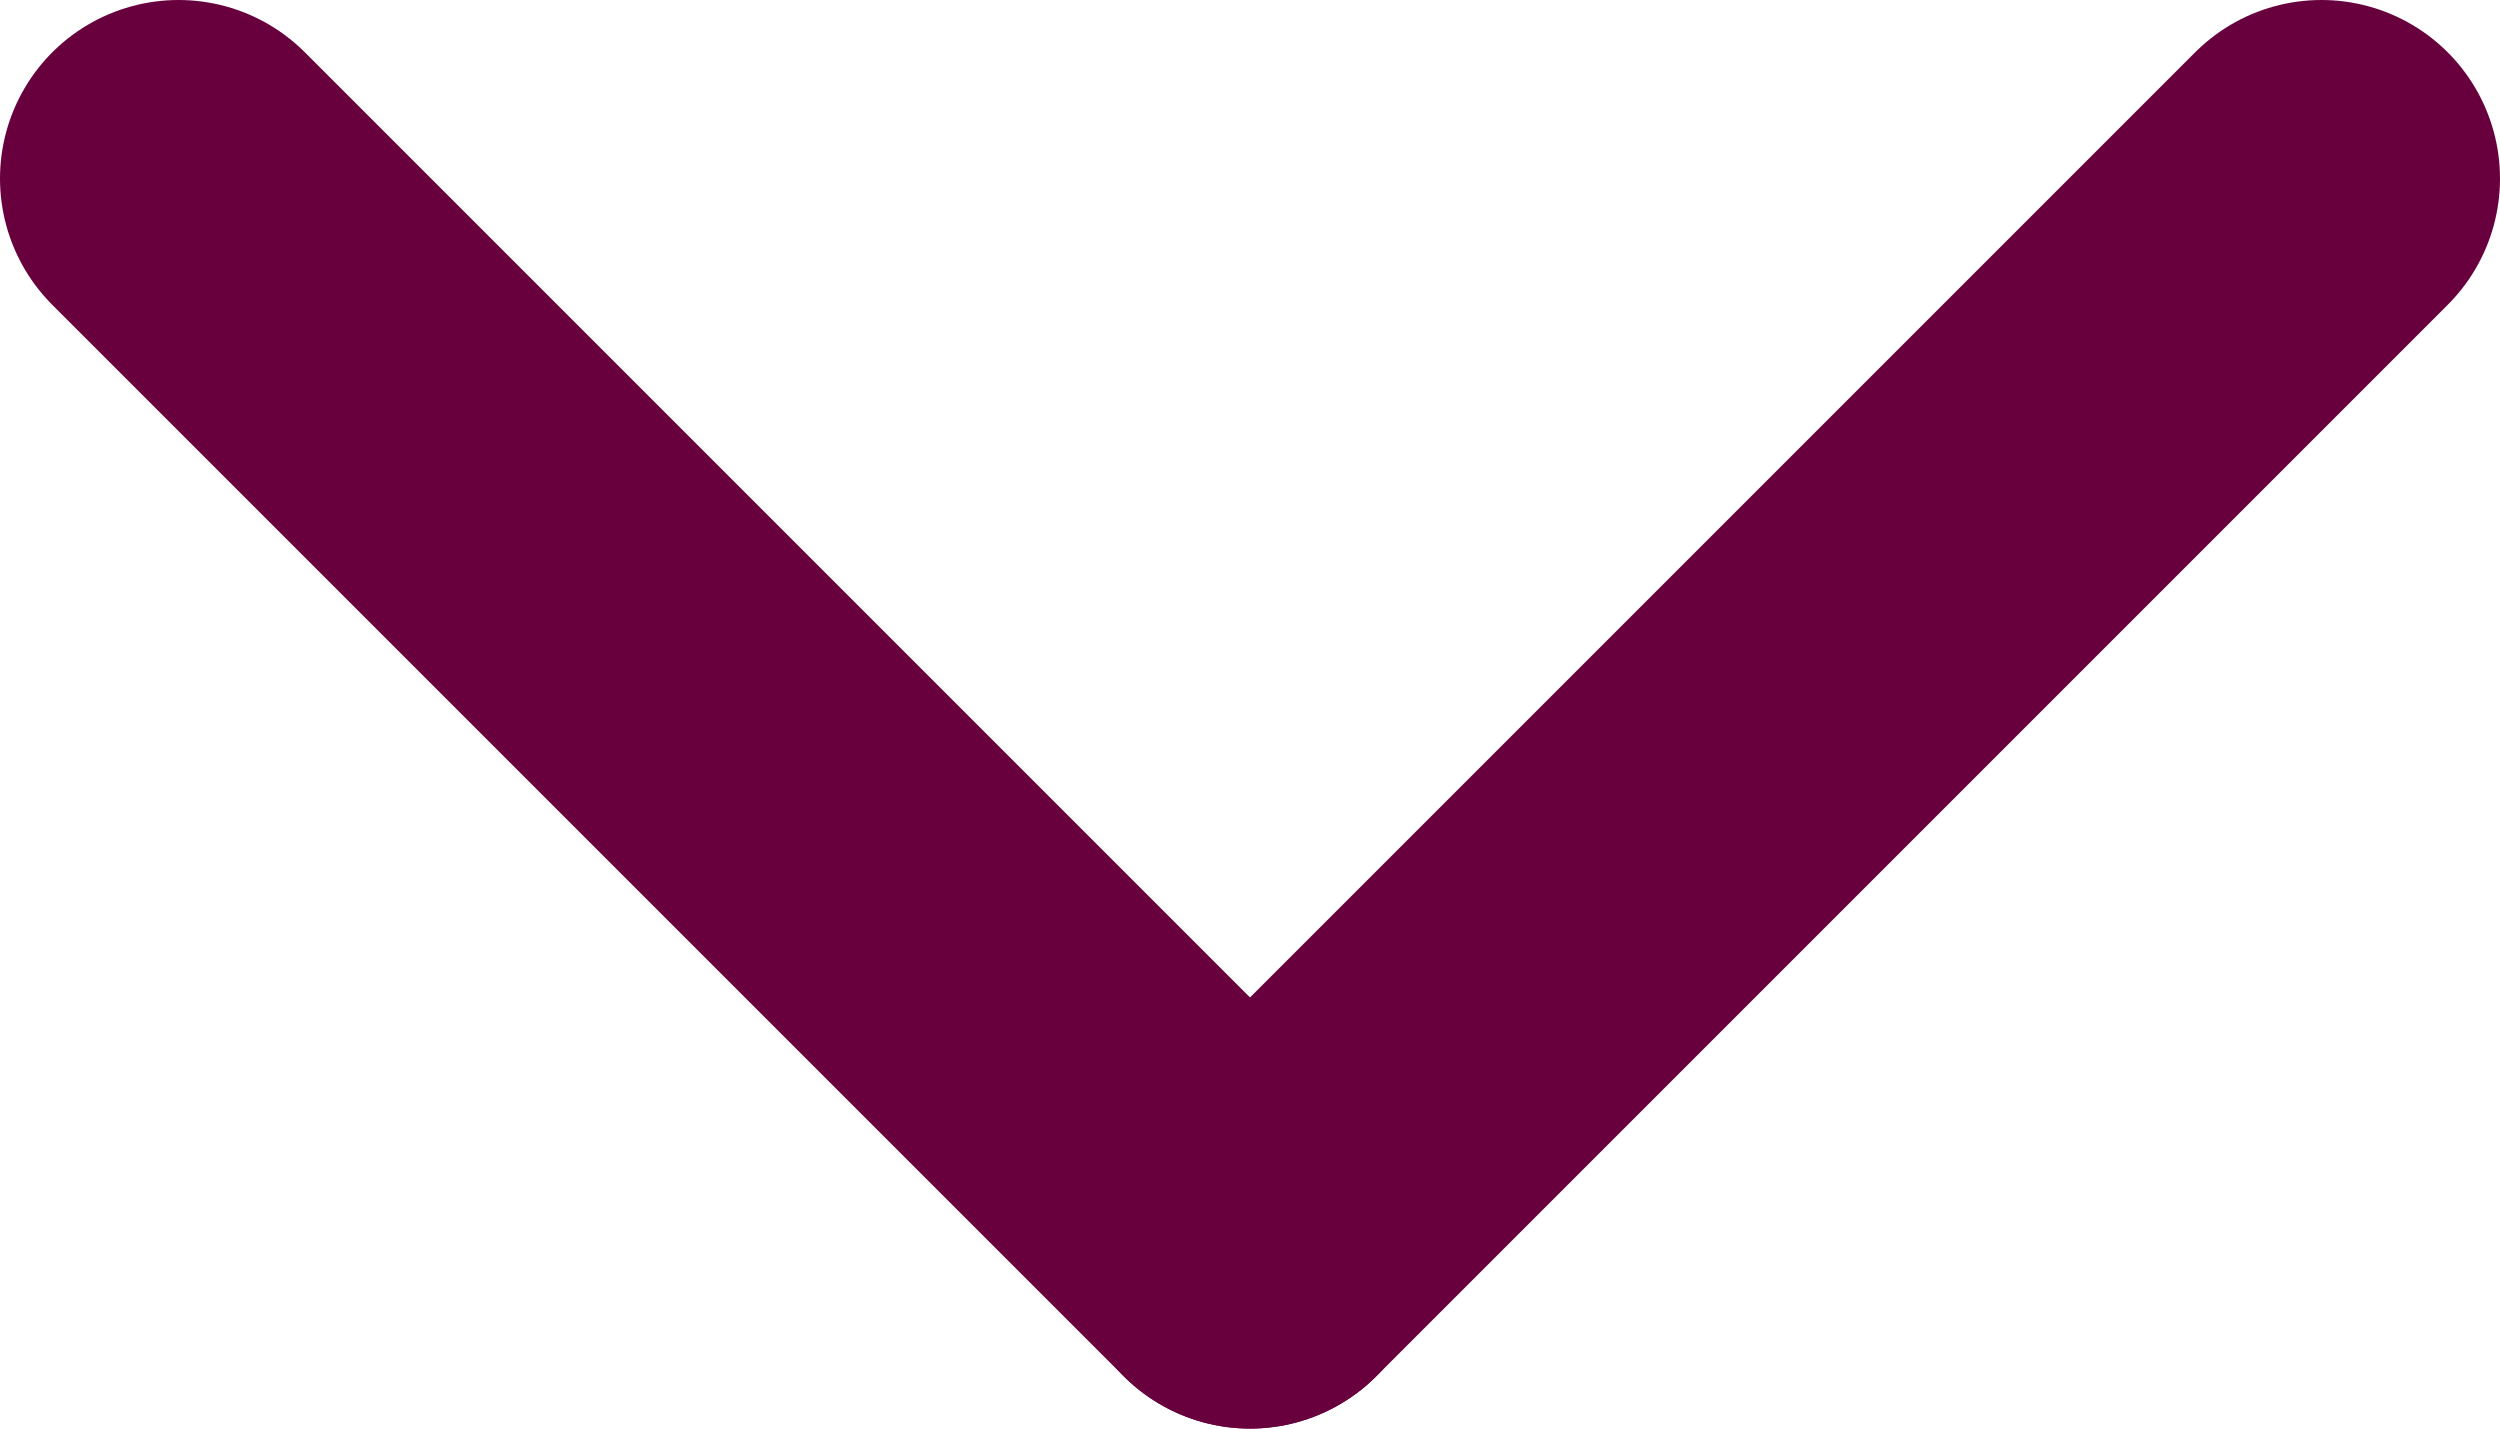
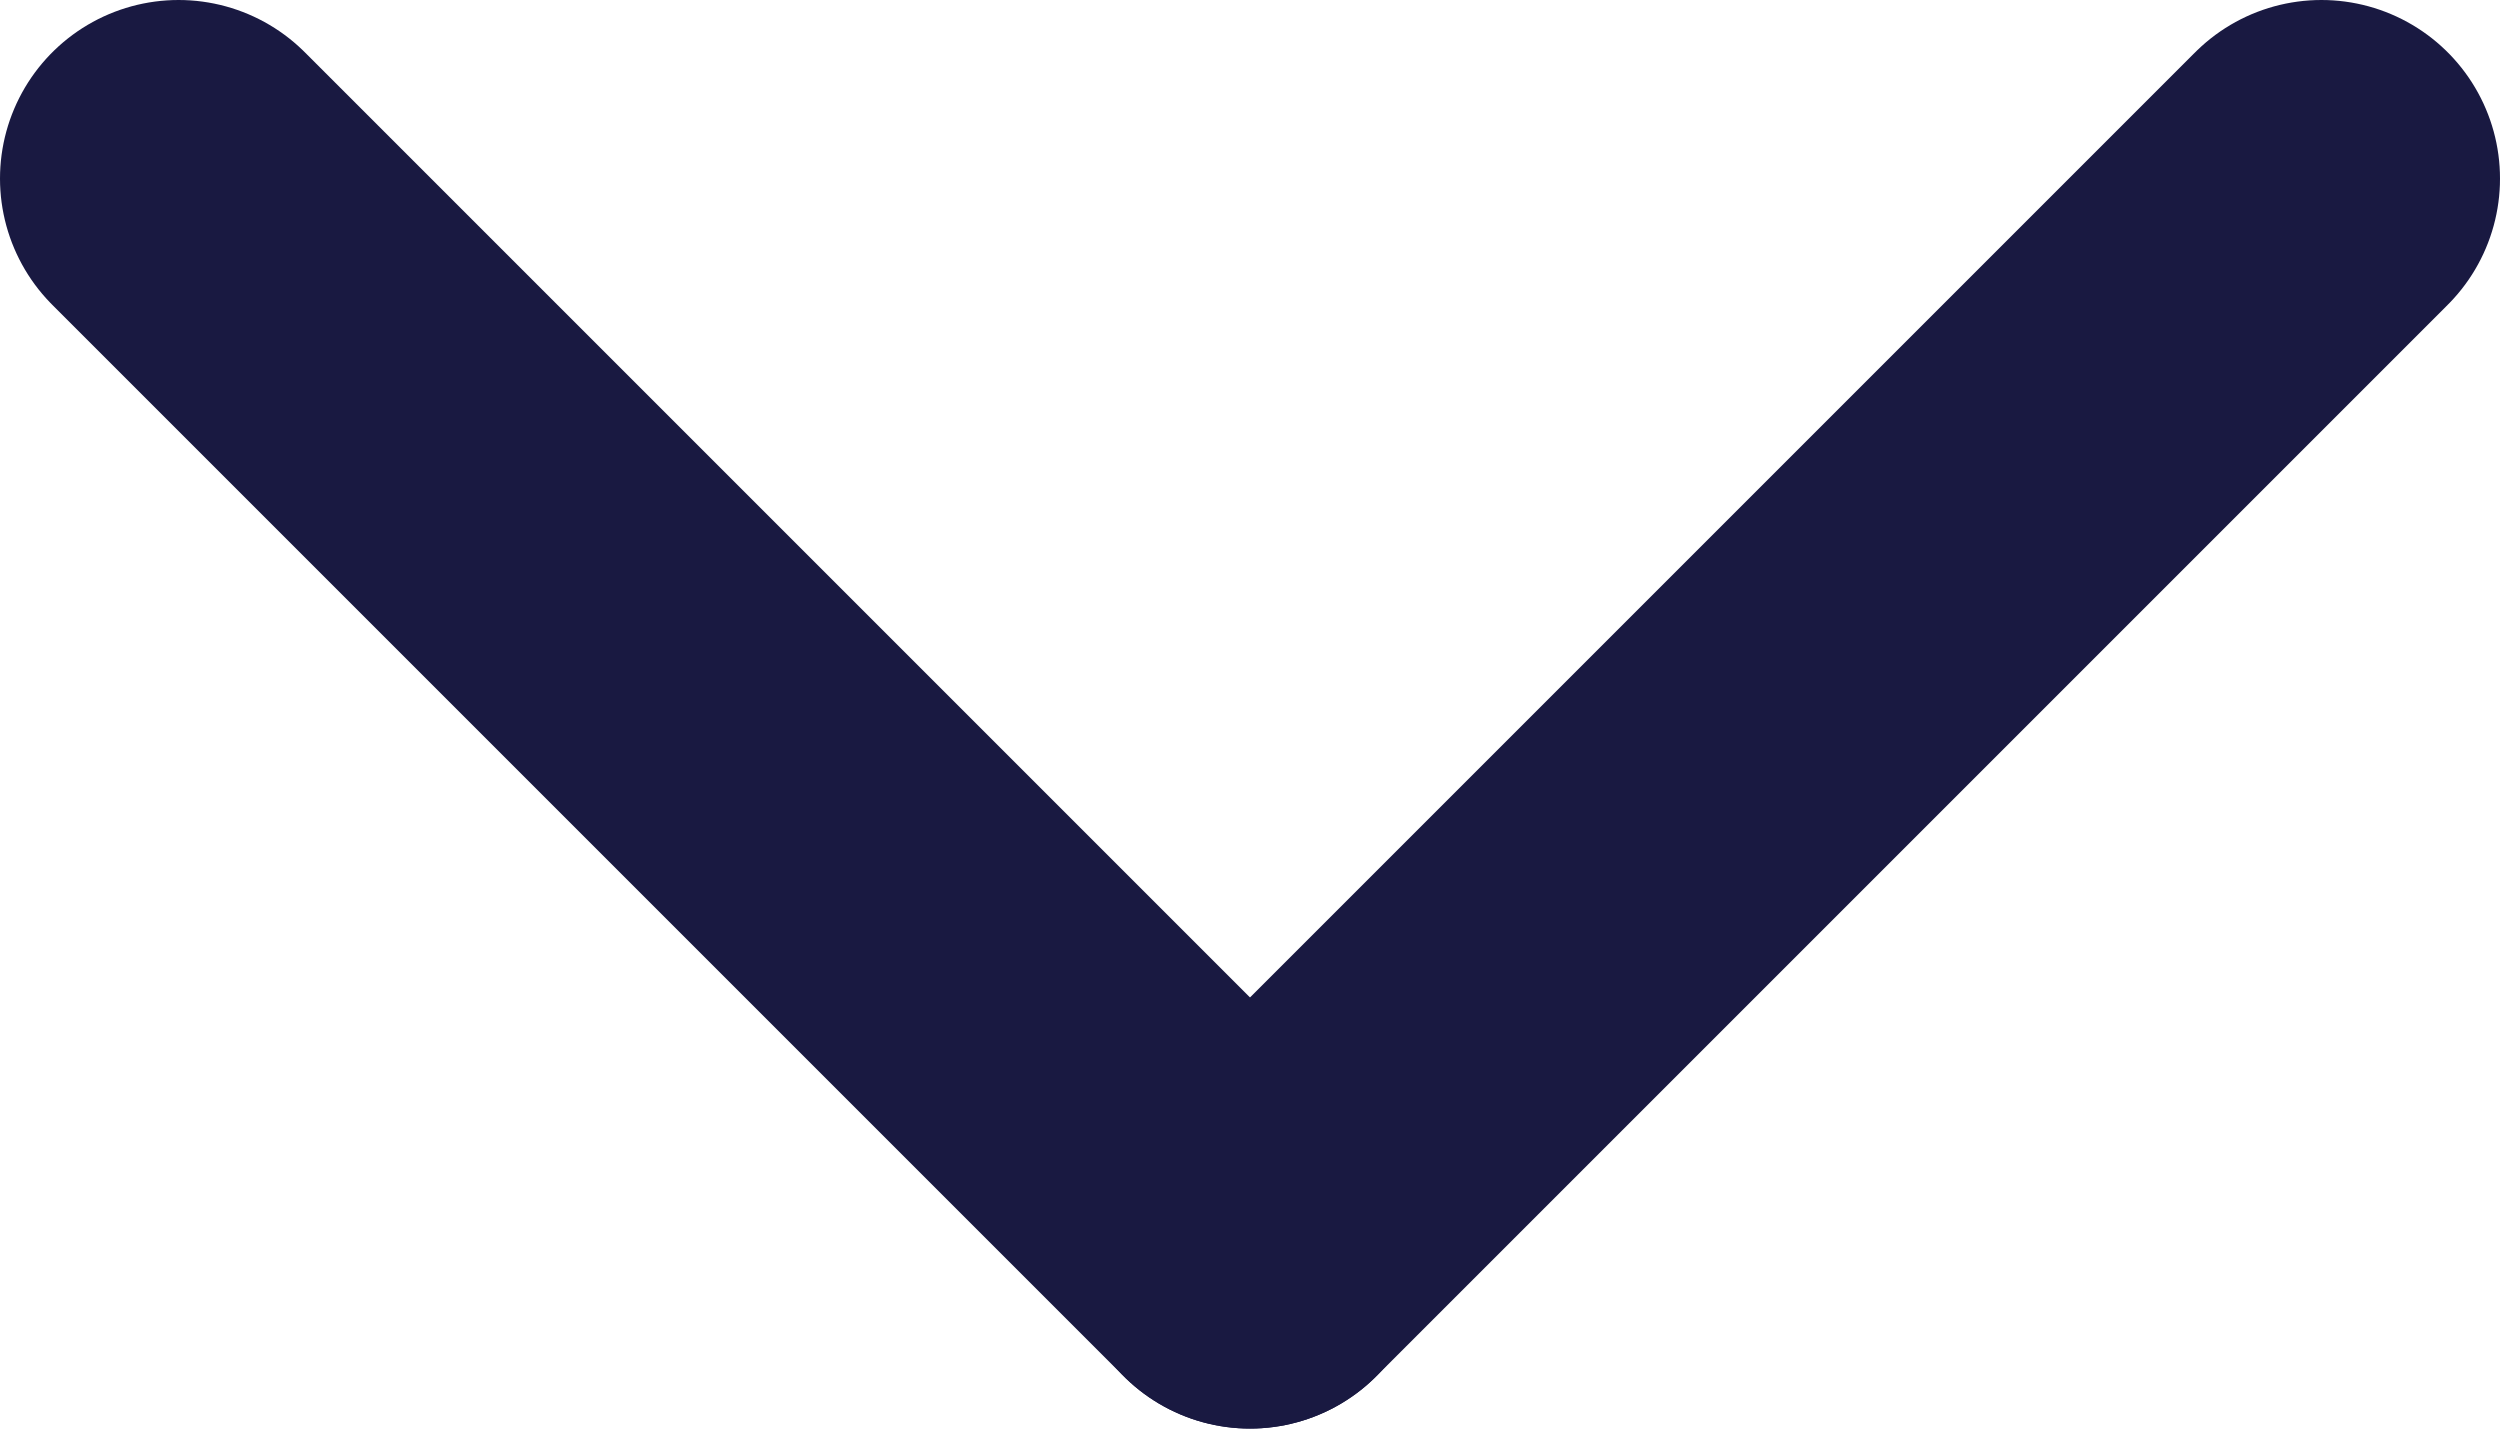
<svg xmlns="http://www.w3.org/2000/svg" width="14px" height="8px" viewBox="0 0 14 8" version="1.1">
  <g id="Symbols" stroke="none" stroke-width="1" fill="none" fill-rule="evenodd" stroke-linecap="round" stroke-linejoin="round">
-     <g id="button/dropdown/white/closed" transform="translate(-3, -7)" stroke="#68003D" stroke-width="2">
+     <g id="button/dropdown/white/closed" transform="translate(-3, -7)" stroke="#191941" stroke-width="2">
      <g id="Group">
        <g id="Group-4" transform="translate(10, 11) scale(1, -1) rotate(90) translate(-10, -11) translate(7, 5)">
          <path d="M0,6 L6,0" id="Line-2" />
          <path d="M0,12 L6,6" id="Line-2" transform="translate(3, 9) scale(1, -1) translate(-3, -9) " />
        </g>
      </g>
    </g>
  </g>
</svg>
